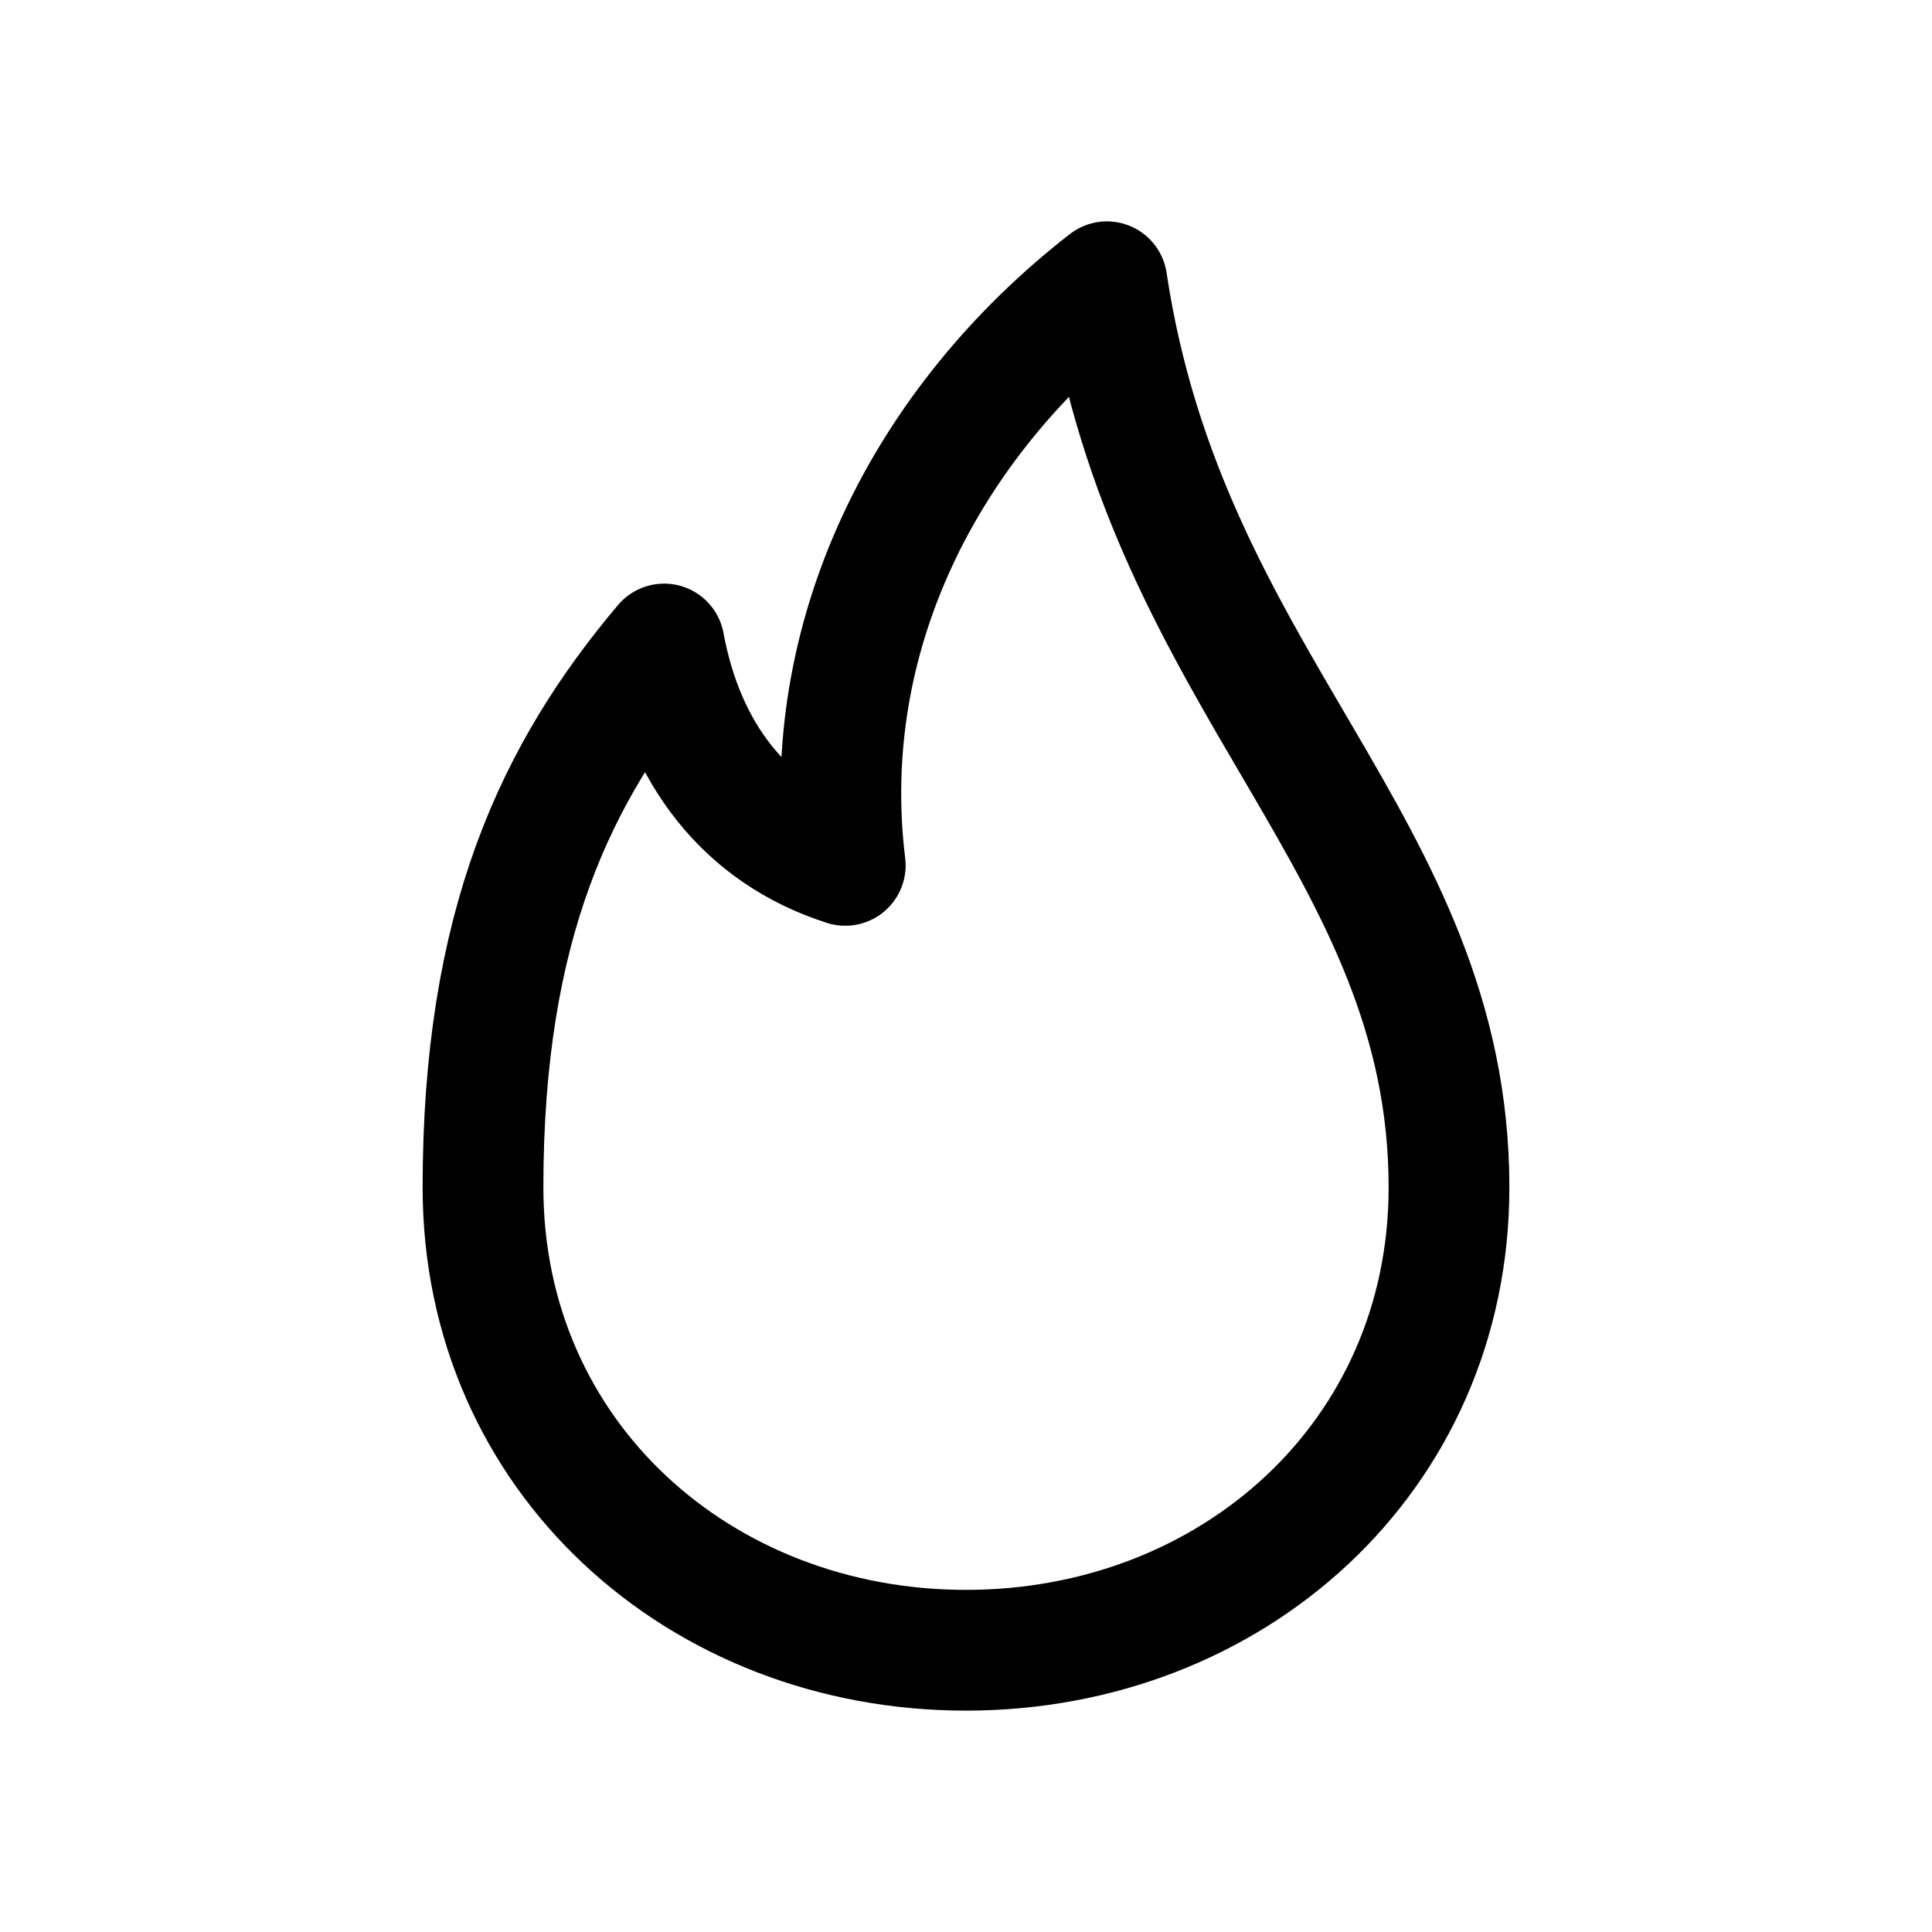
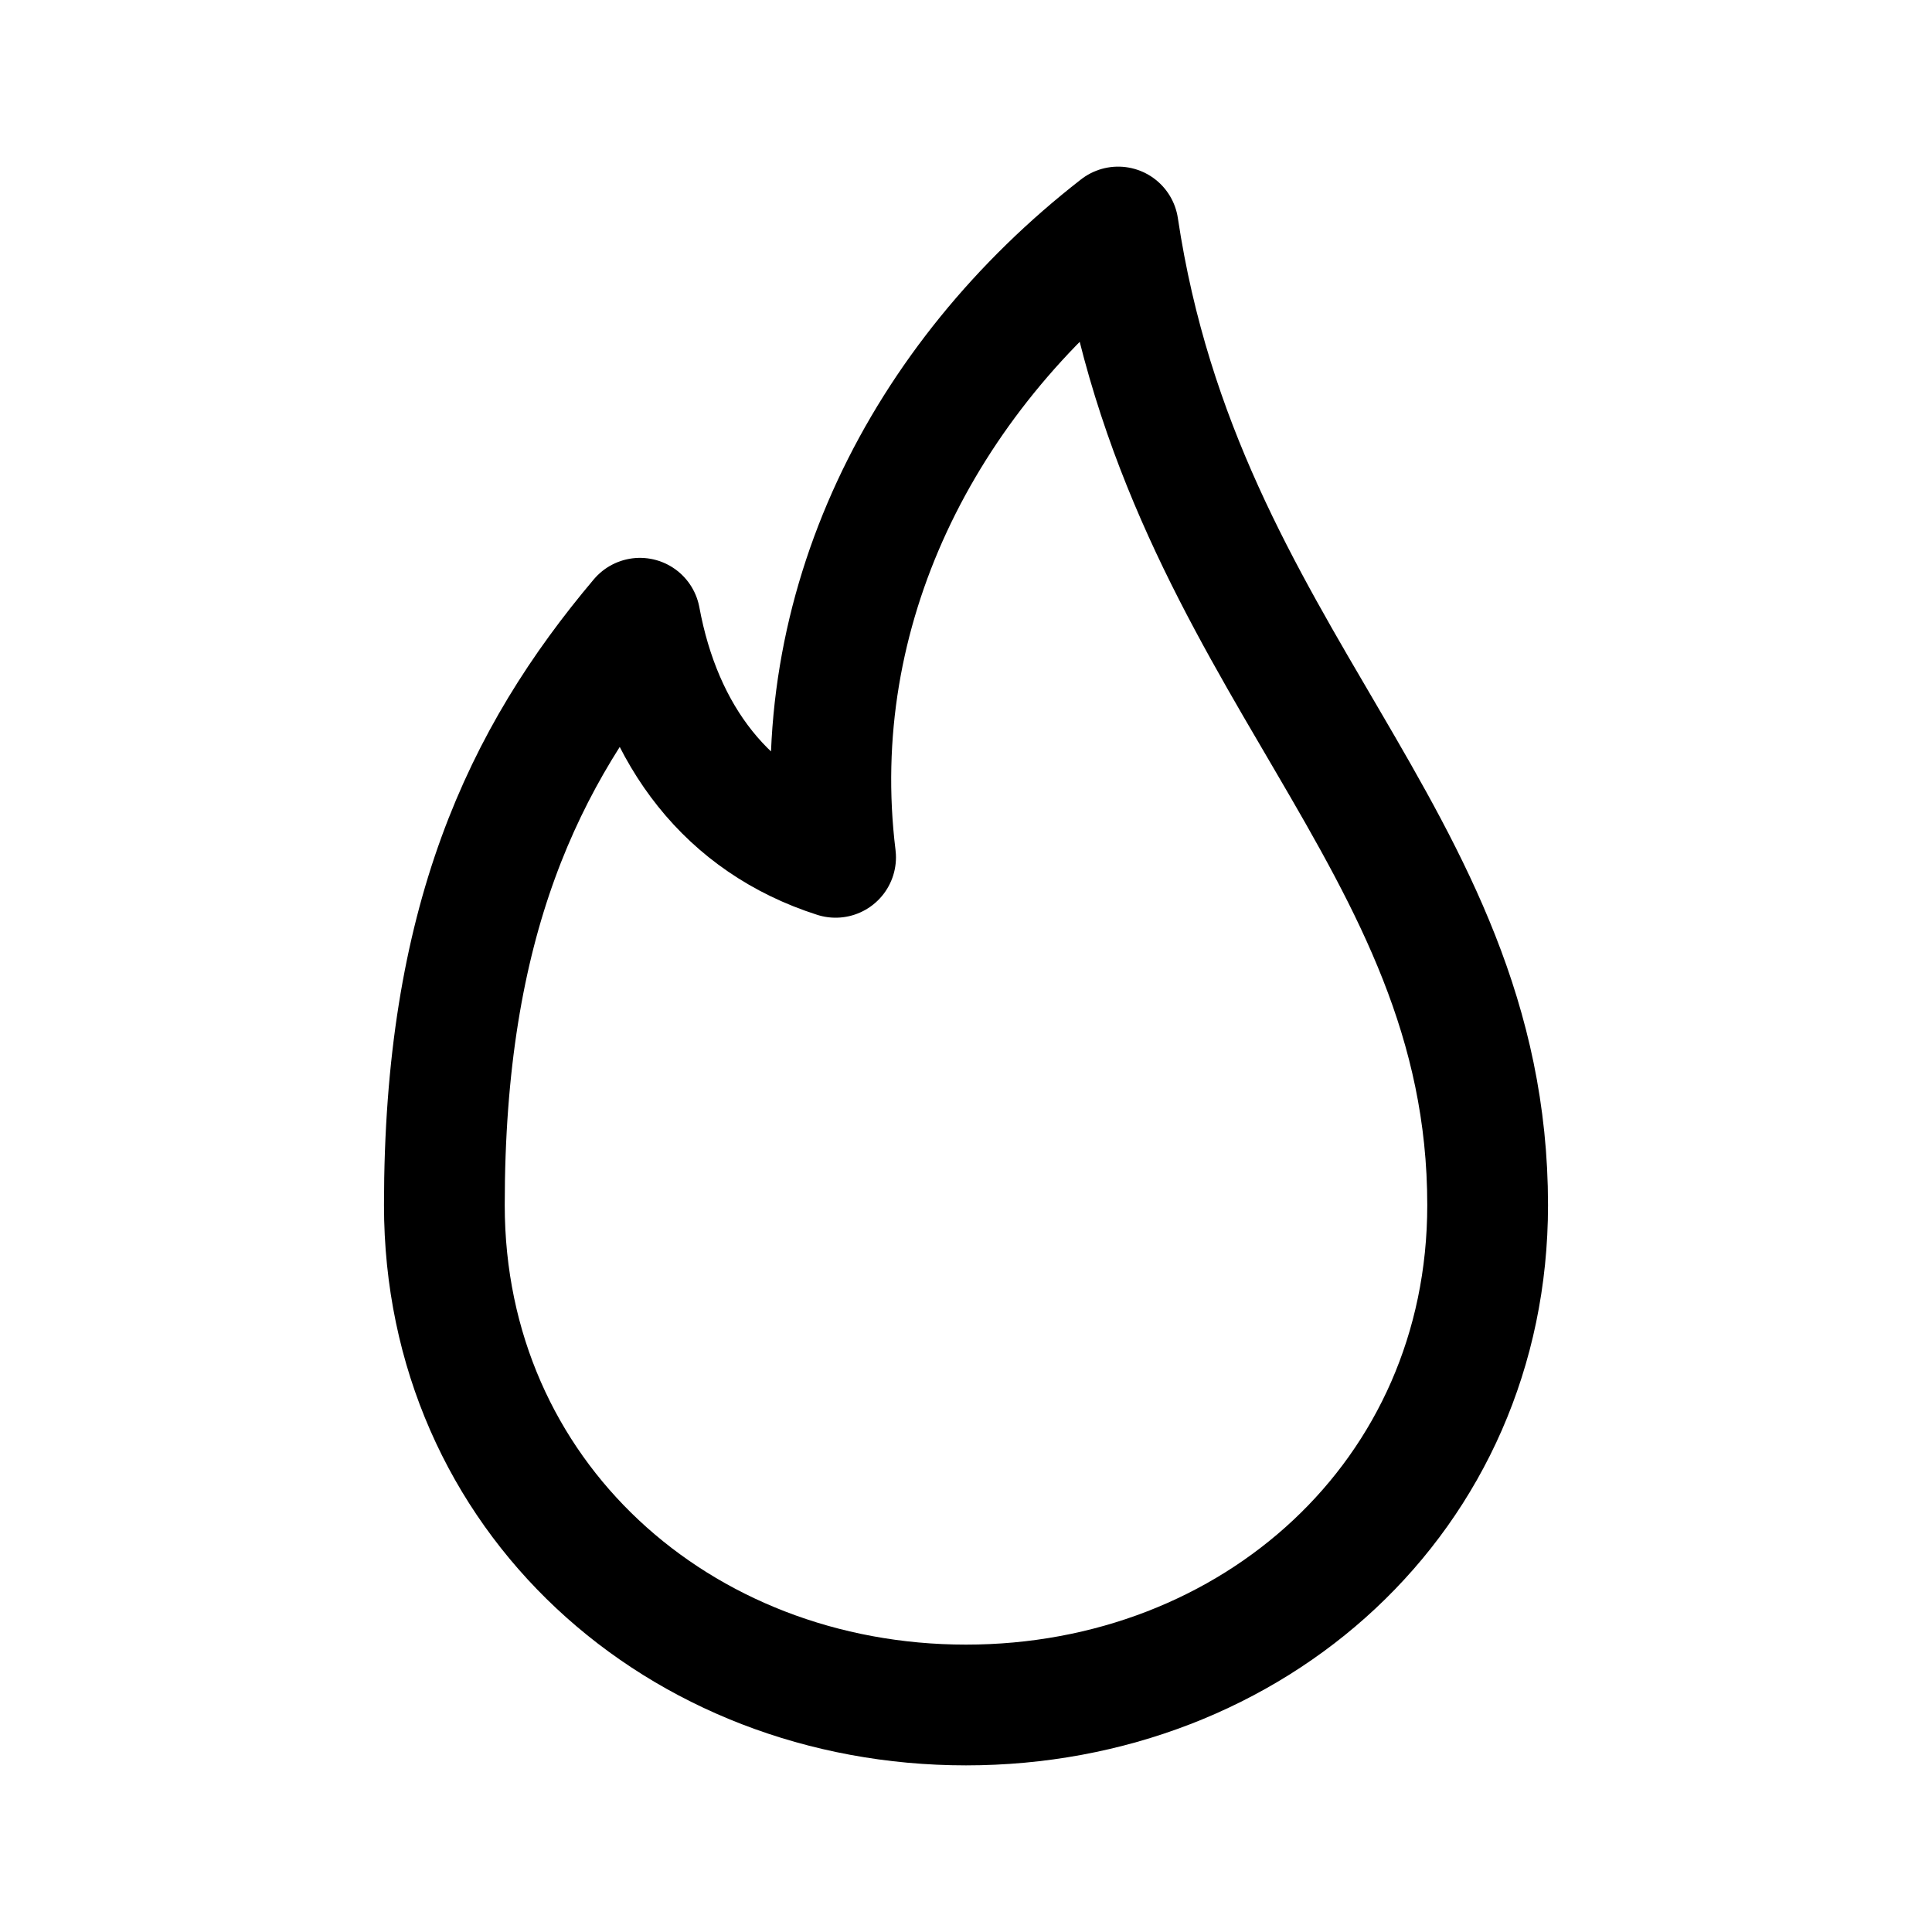
<svg xmlns="http://www.w3.org/2000/svg" width="24" height="24" viewBox="0 0 24 24" fill="none" stroke="currentColor" stroke-width="1.5" stroke-linecap="round" stroke-linejoin="round">
-   <path d="M12 20.5c3.3 0 6-2.4 6-5.75 0-4.25-3.5-6.25-4.25-11.25-2.25 1.75-3.6 4.4-3.25 7.25-1.25-.4-2-1.4-2.25-2.75C6.9 9.6 6 11.5 6 14.75c0 3.35 2.7 5.75 6 5.75z" />
+   <path d="M12 21.18c3.564 0 6.48 -2.592 6.48 -6.21c0 -4.59 -3.78 -6.75 -4.59 -12.15c-2.43 1.89 -3.888 4.752 -3.51 7.83c-1.35 -0.432 -2.16 -1.512 -2.43 -2.97C6.492 9.408 5.52 11.46 5.52 14.97c0 3.618 2.916 6.21 6.48 6.21z" />
</svg>
